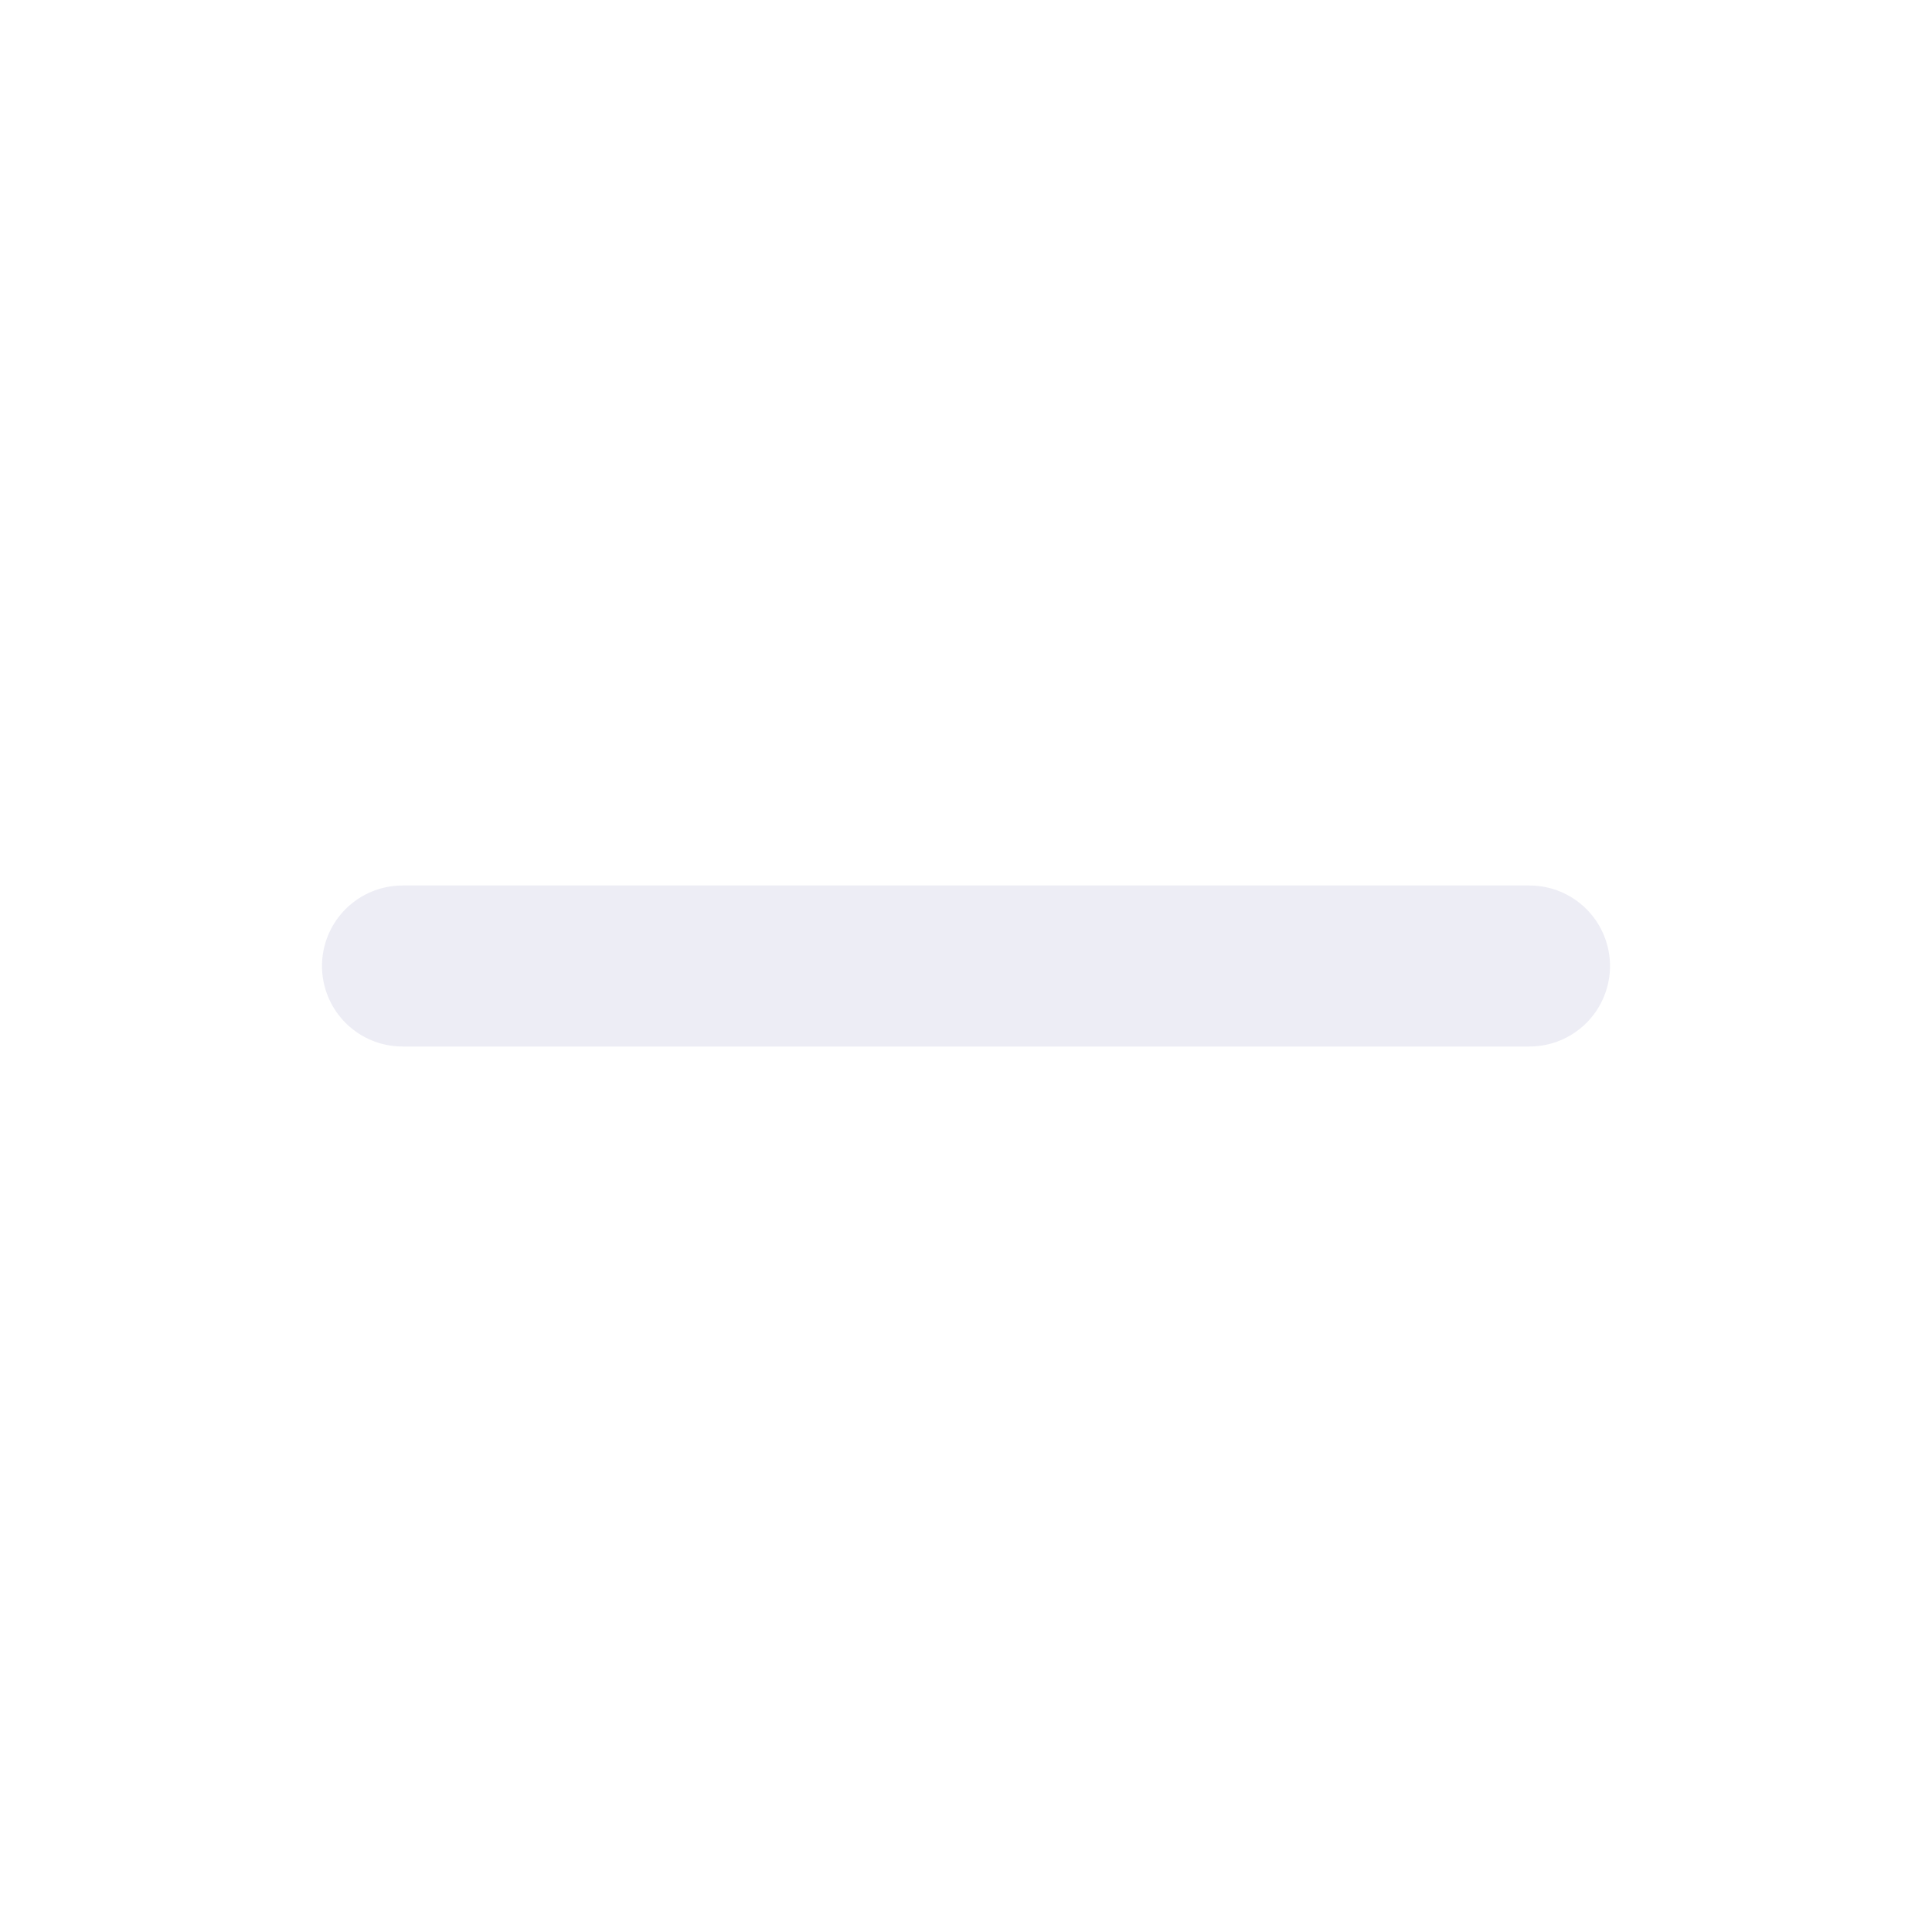
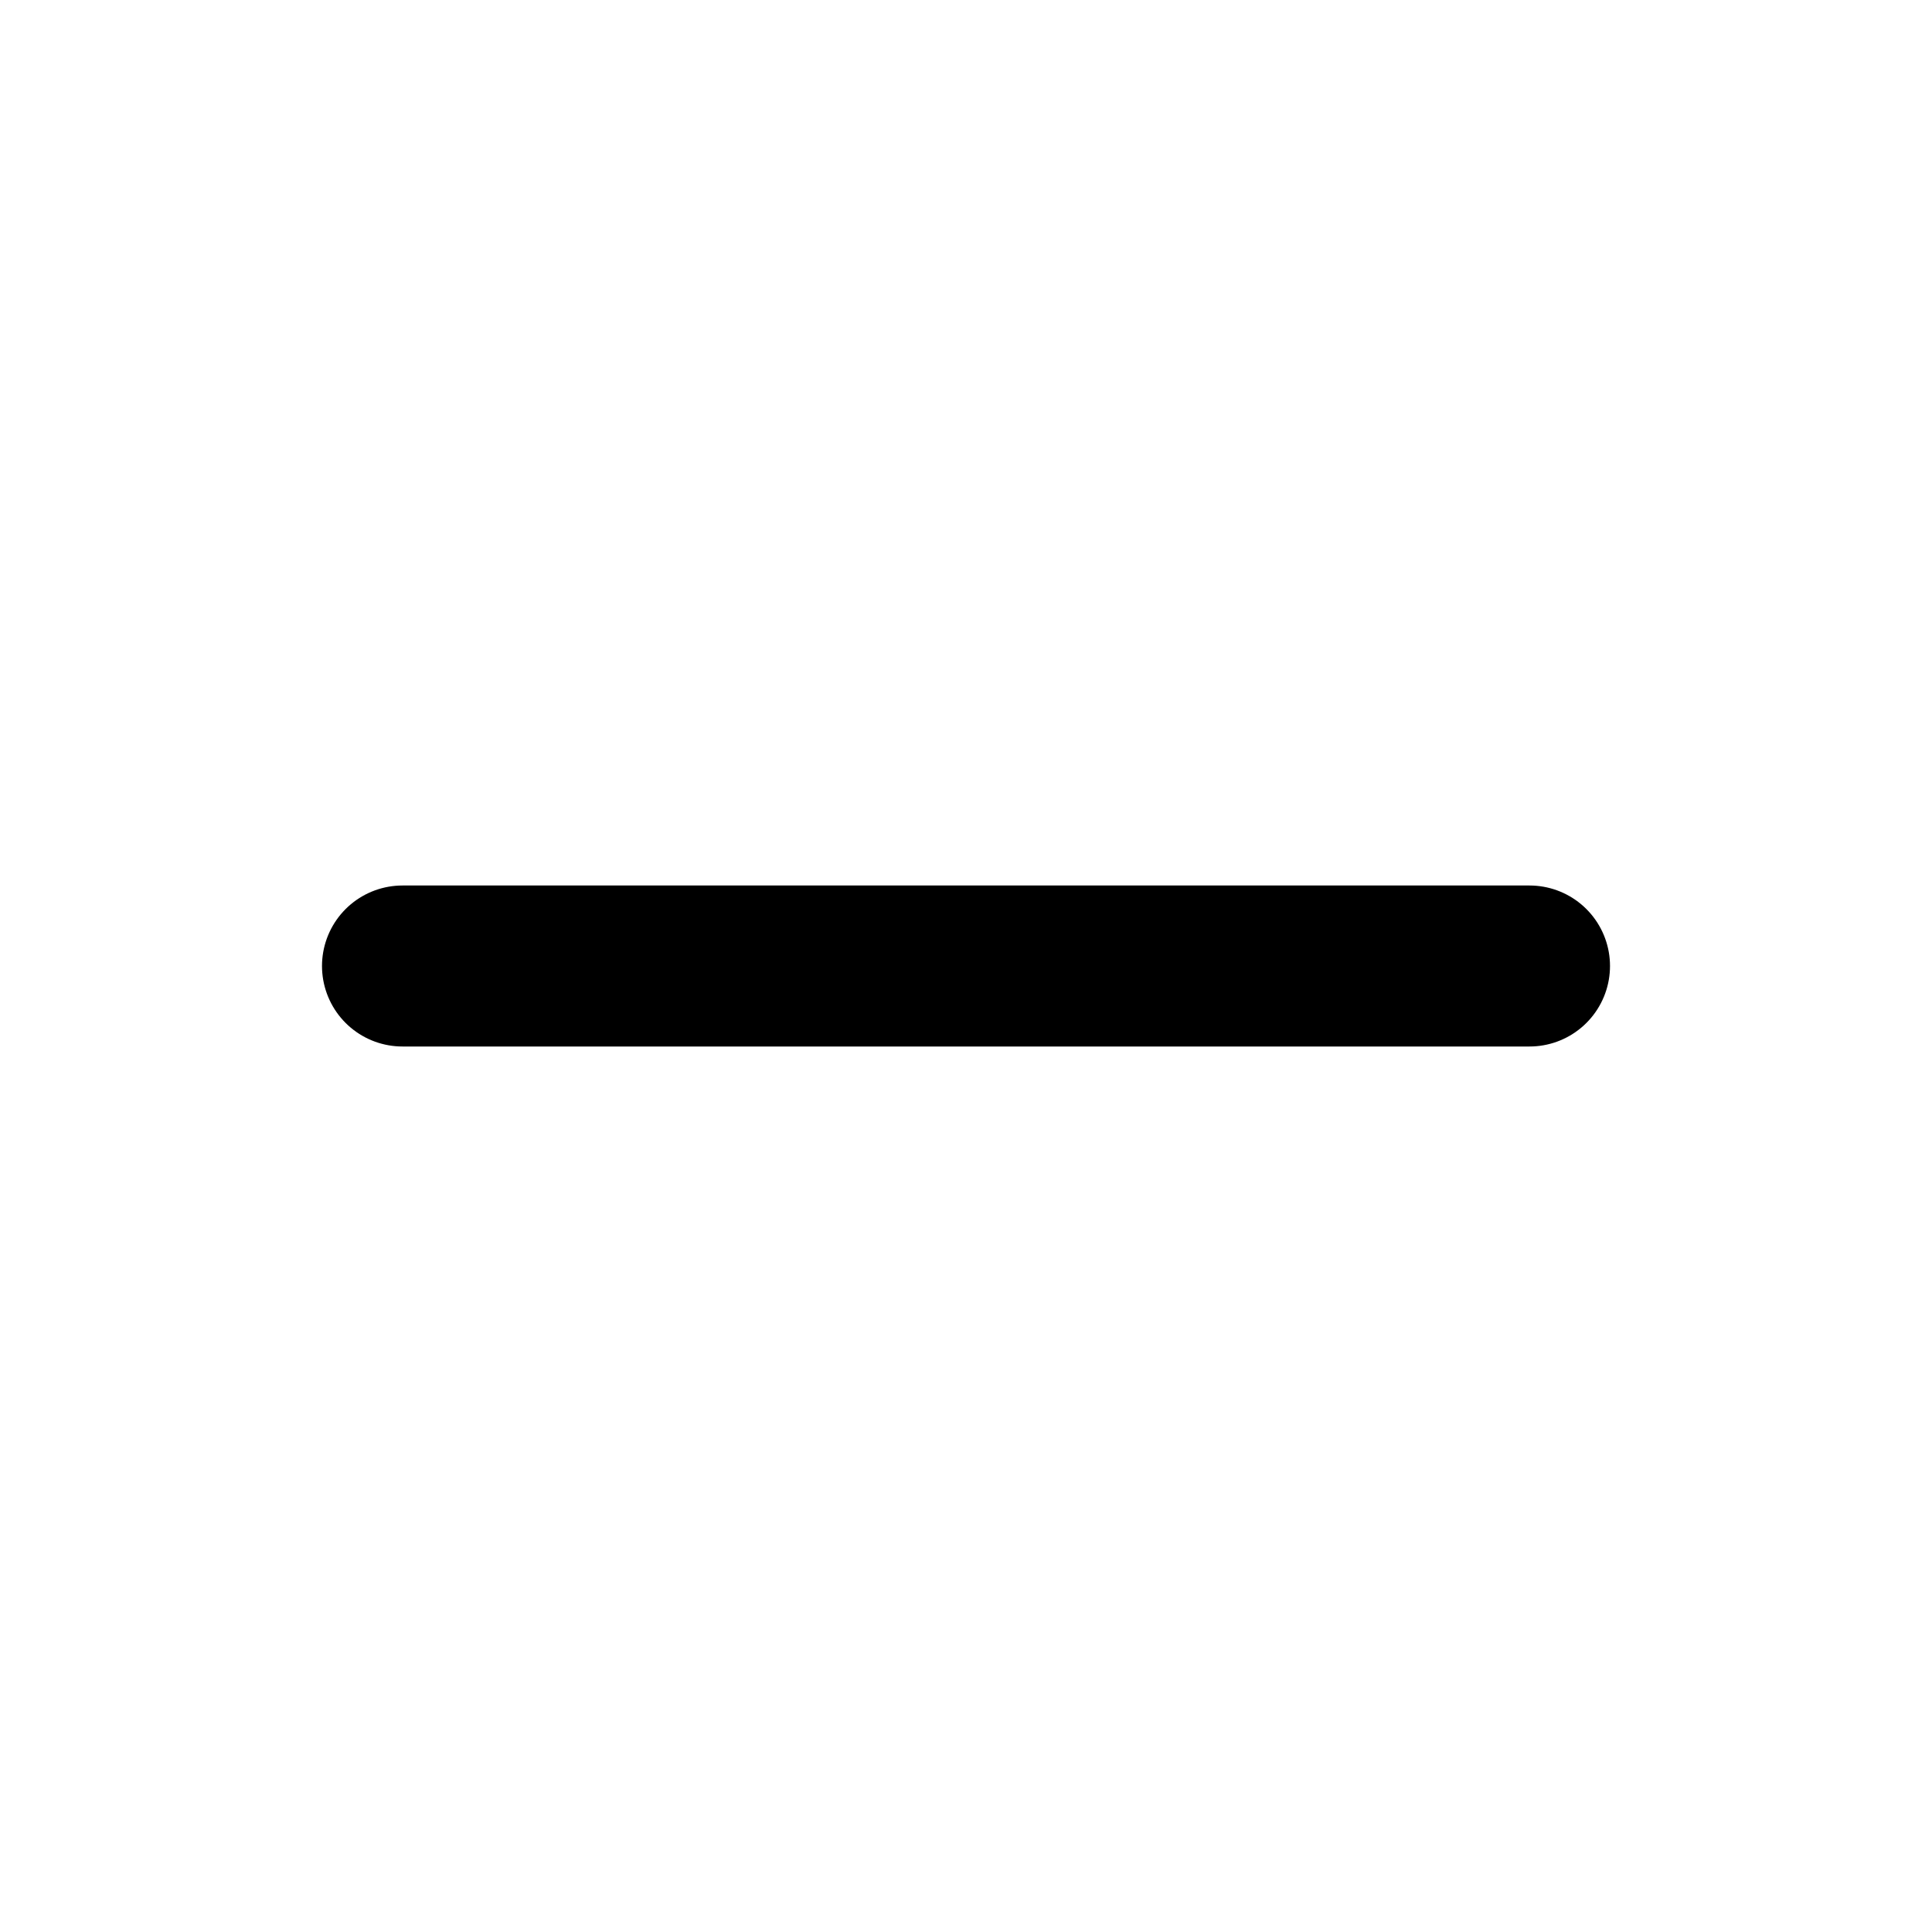
<svg xmlns="http://www.w3.org/2000/svg" width="24" height="24" viewBox="0 0 24 24" fill="none">
-   <path d="M5 12H19" stroke="#EDEDF5" stroke-width="2" stroke-linecap="round" stroke-linejoin="round" />
+   <path d="M5 12H19" stroke="currentColor" stroke-width="2" stroke-linecap="round" stroke-linejoin="round" />
</svg>
